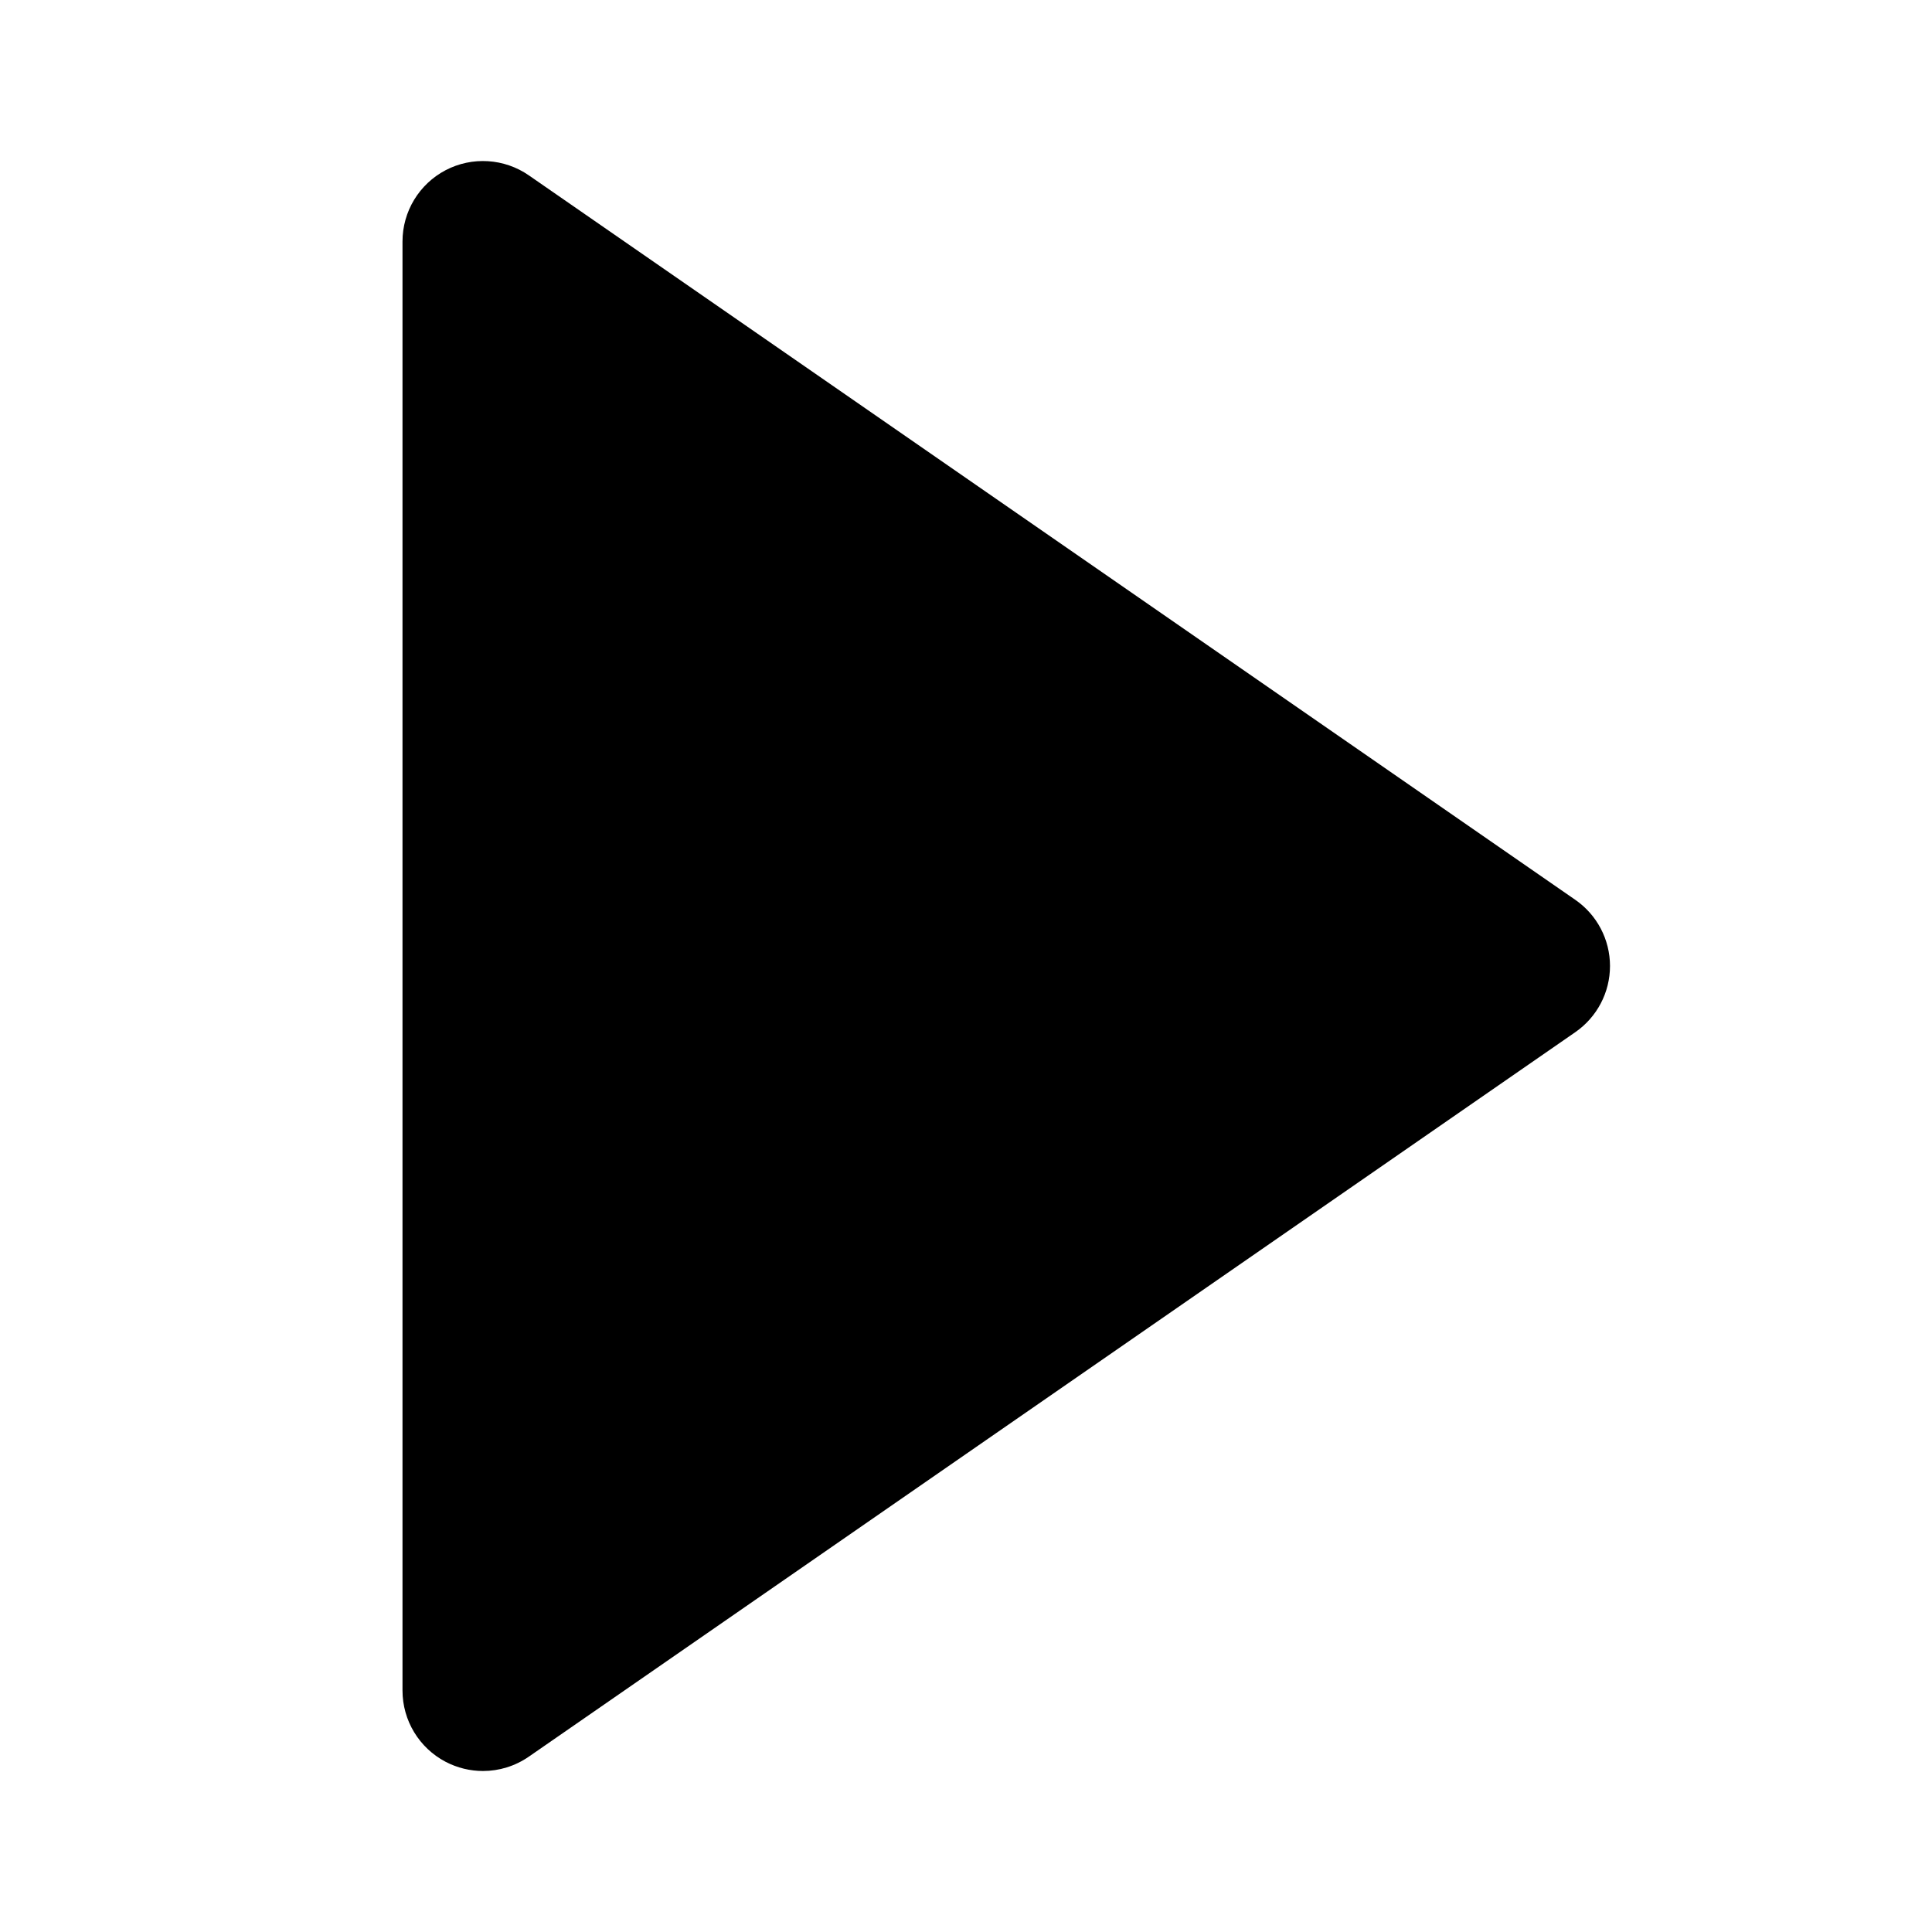
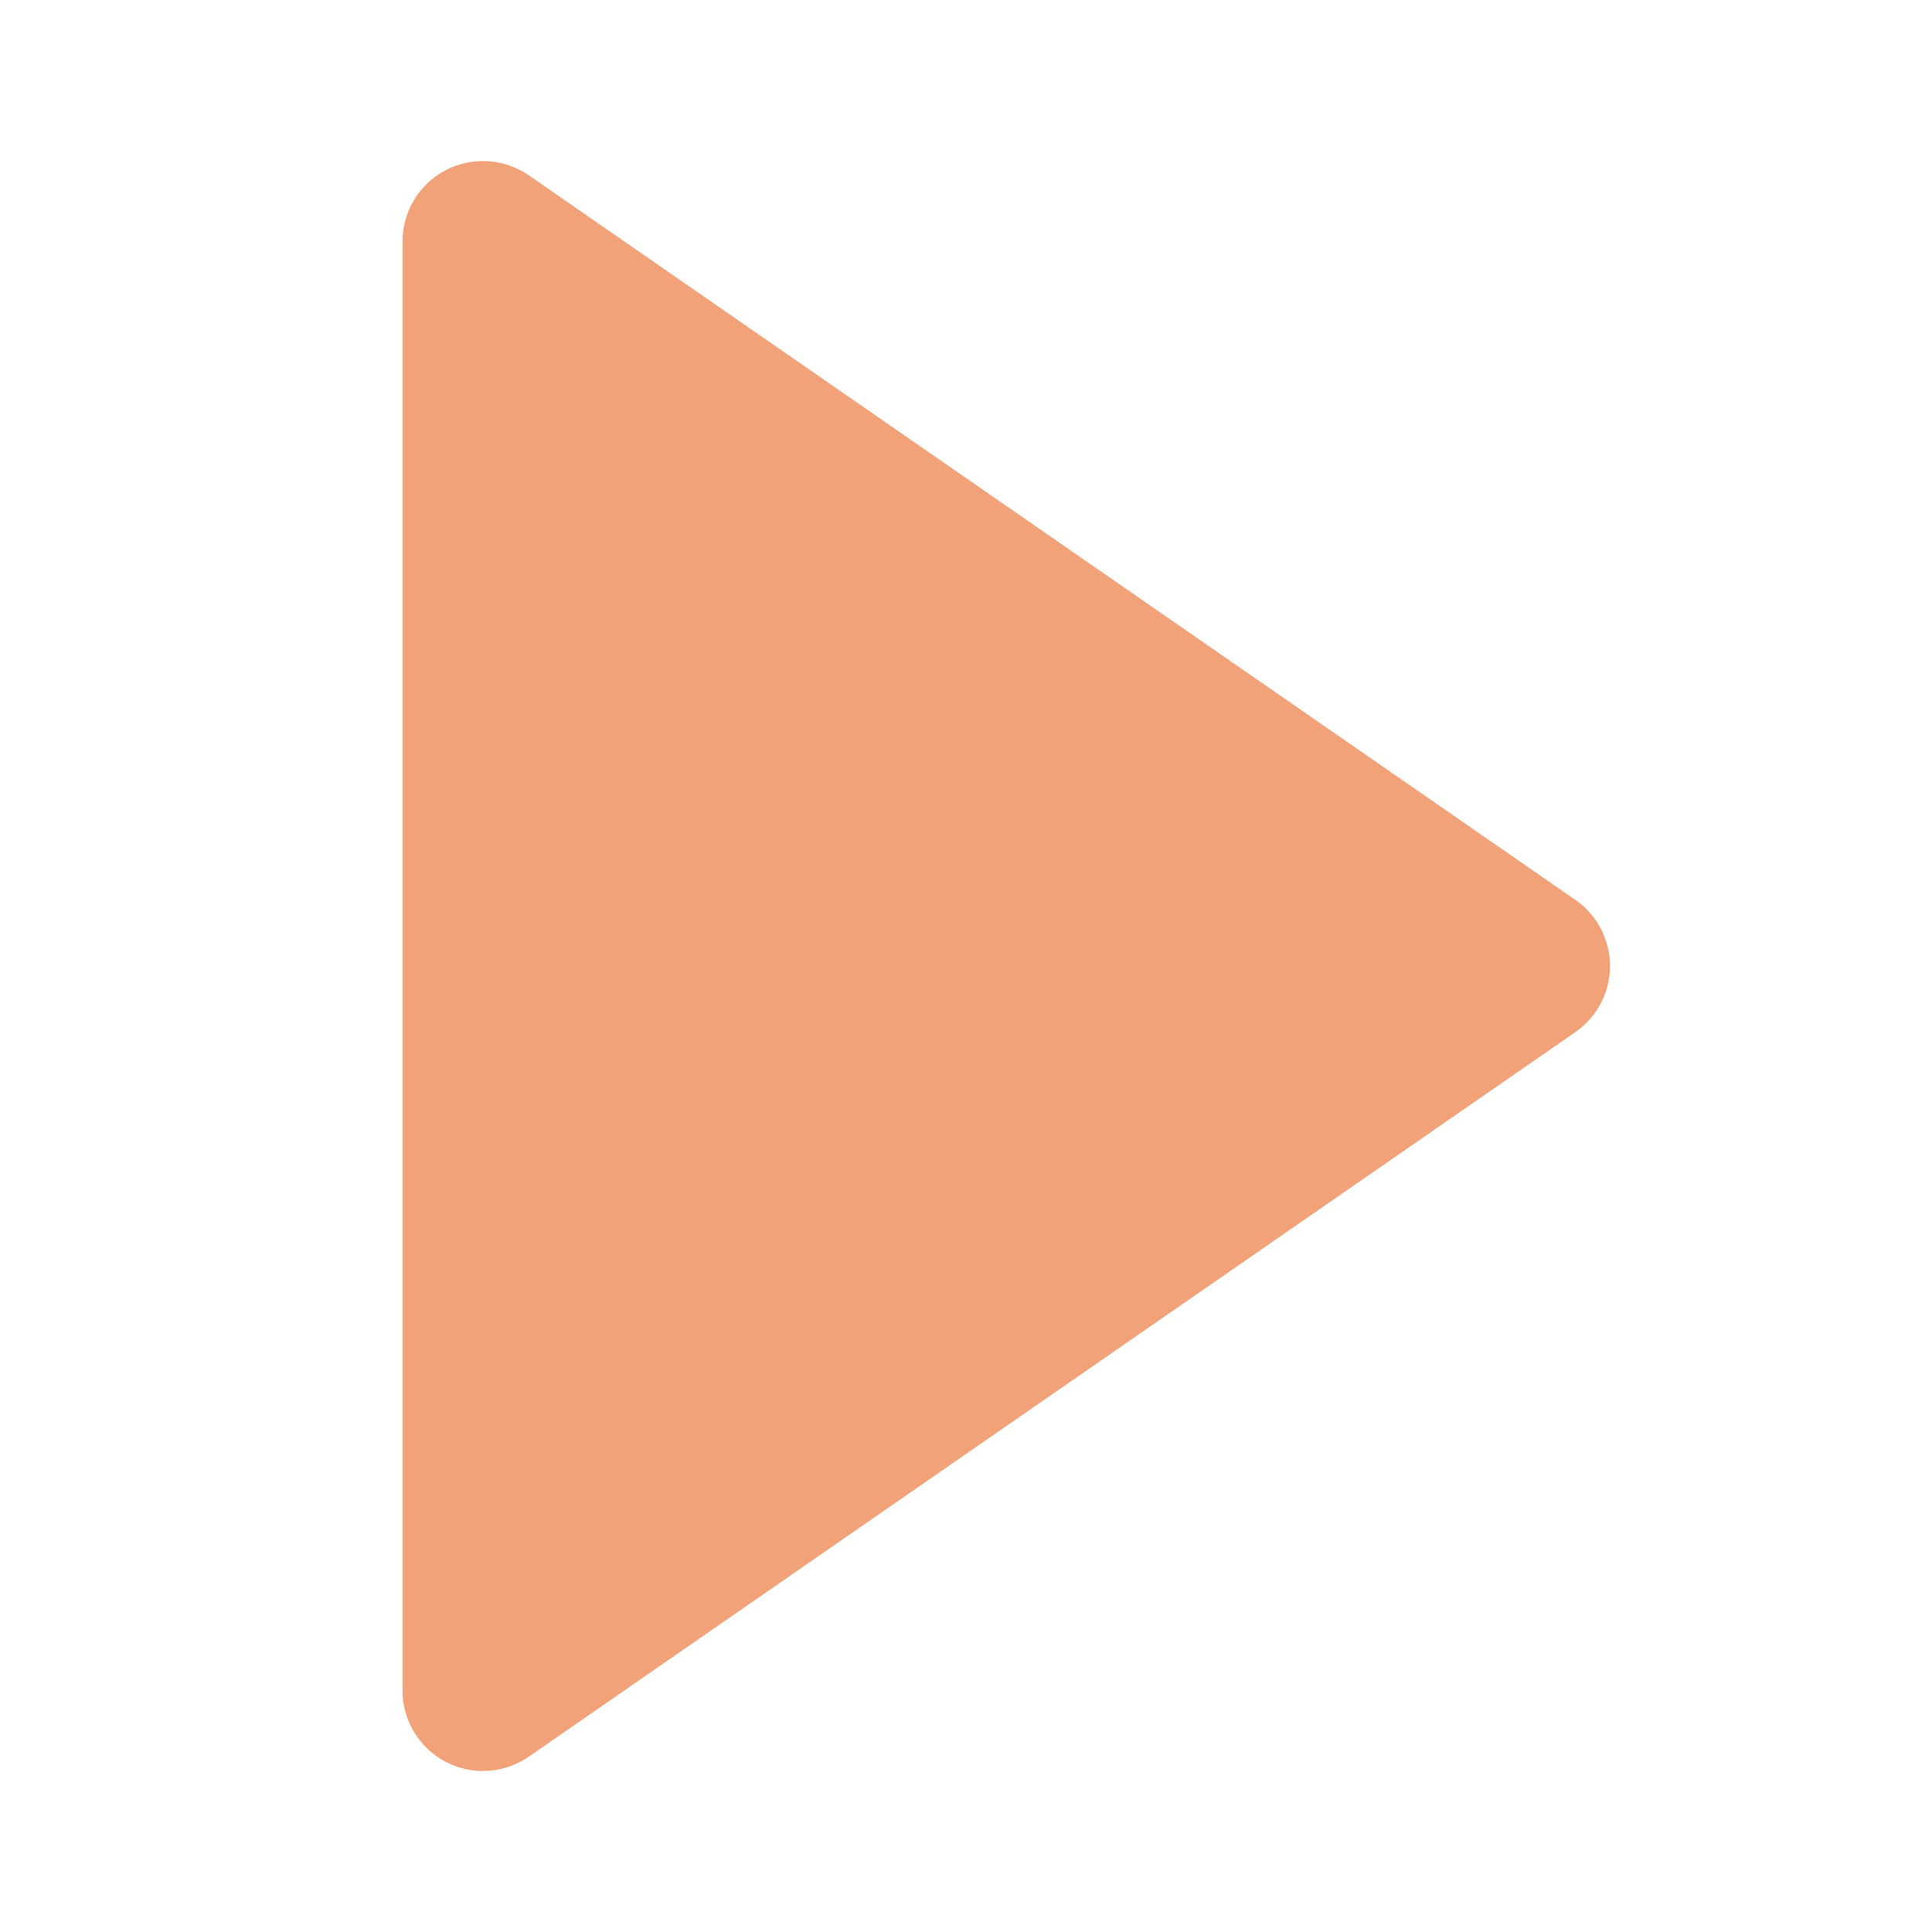
- <svg xmlns="http://www.w3.org/2000/svg" width="24" height="24" viewBox="0 0 24 24">
+ <svg xmlns="http://www.w3.org/2000/svg" width="24" height="24" viewBox="0 0 24 24" fill="#f2a278">
  <path d="M5.536,21.886C5.682,21.962,5.841,22,6,22c0.2,0,0.398-0.06,0.569-0.178l13-9C19.839,12.635,20,12.328,20,12 s-0.161-0.635-0.431-0.822l-13-9C6.264,1.967,5.865,1.942,5.536,2.114C5.206,2.287,5,2.628,5,3v18 C5,21.372,5.206,21.713,5.536,21.886z" />
</svg>
